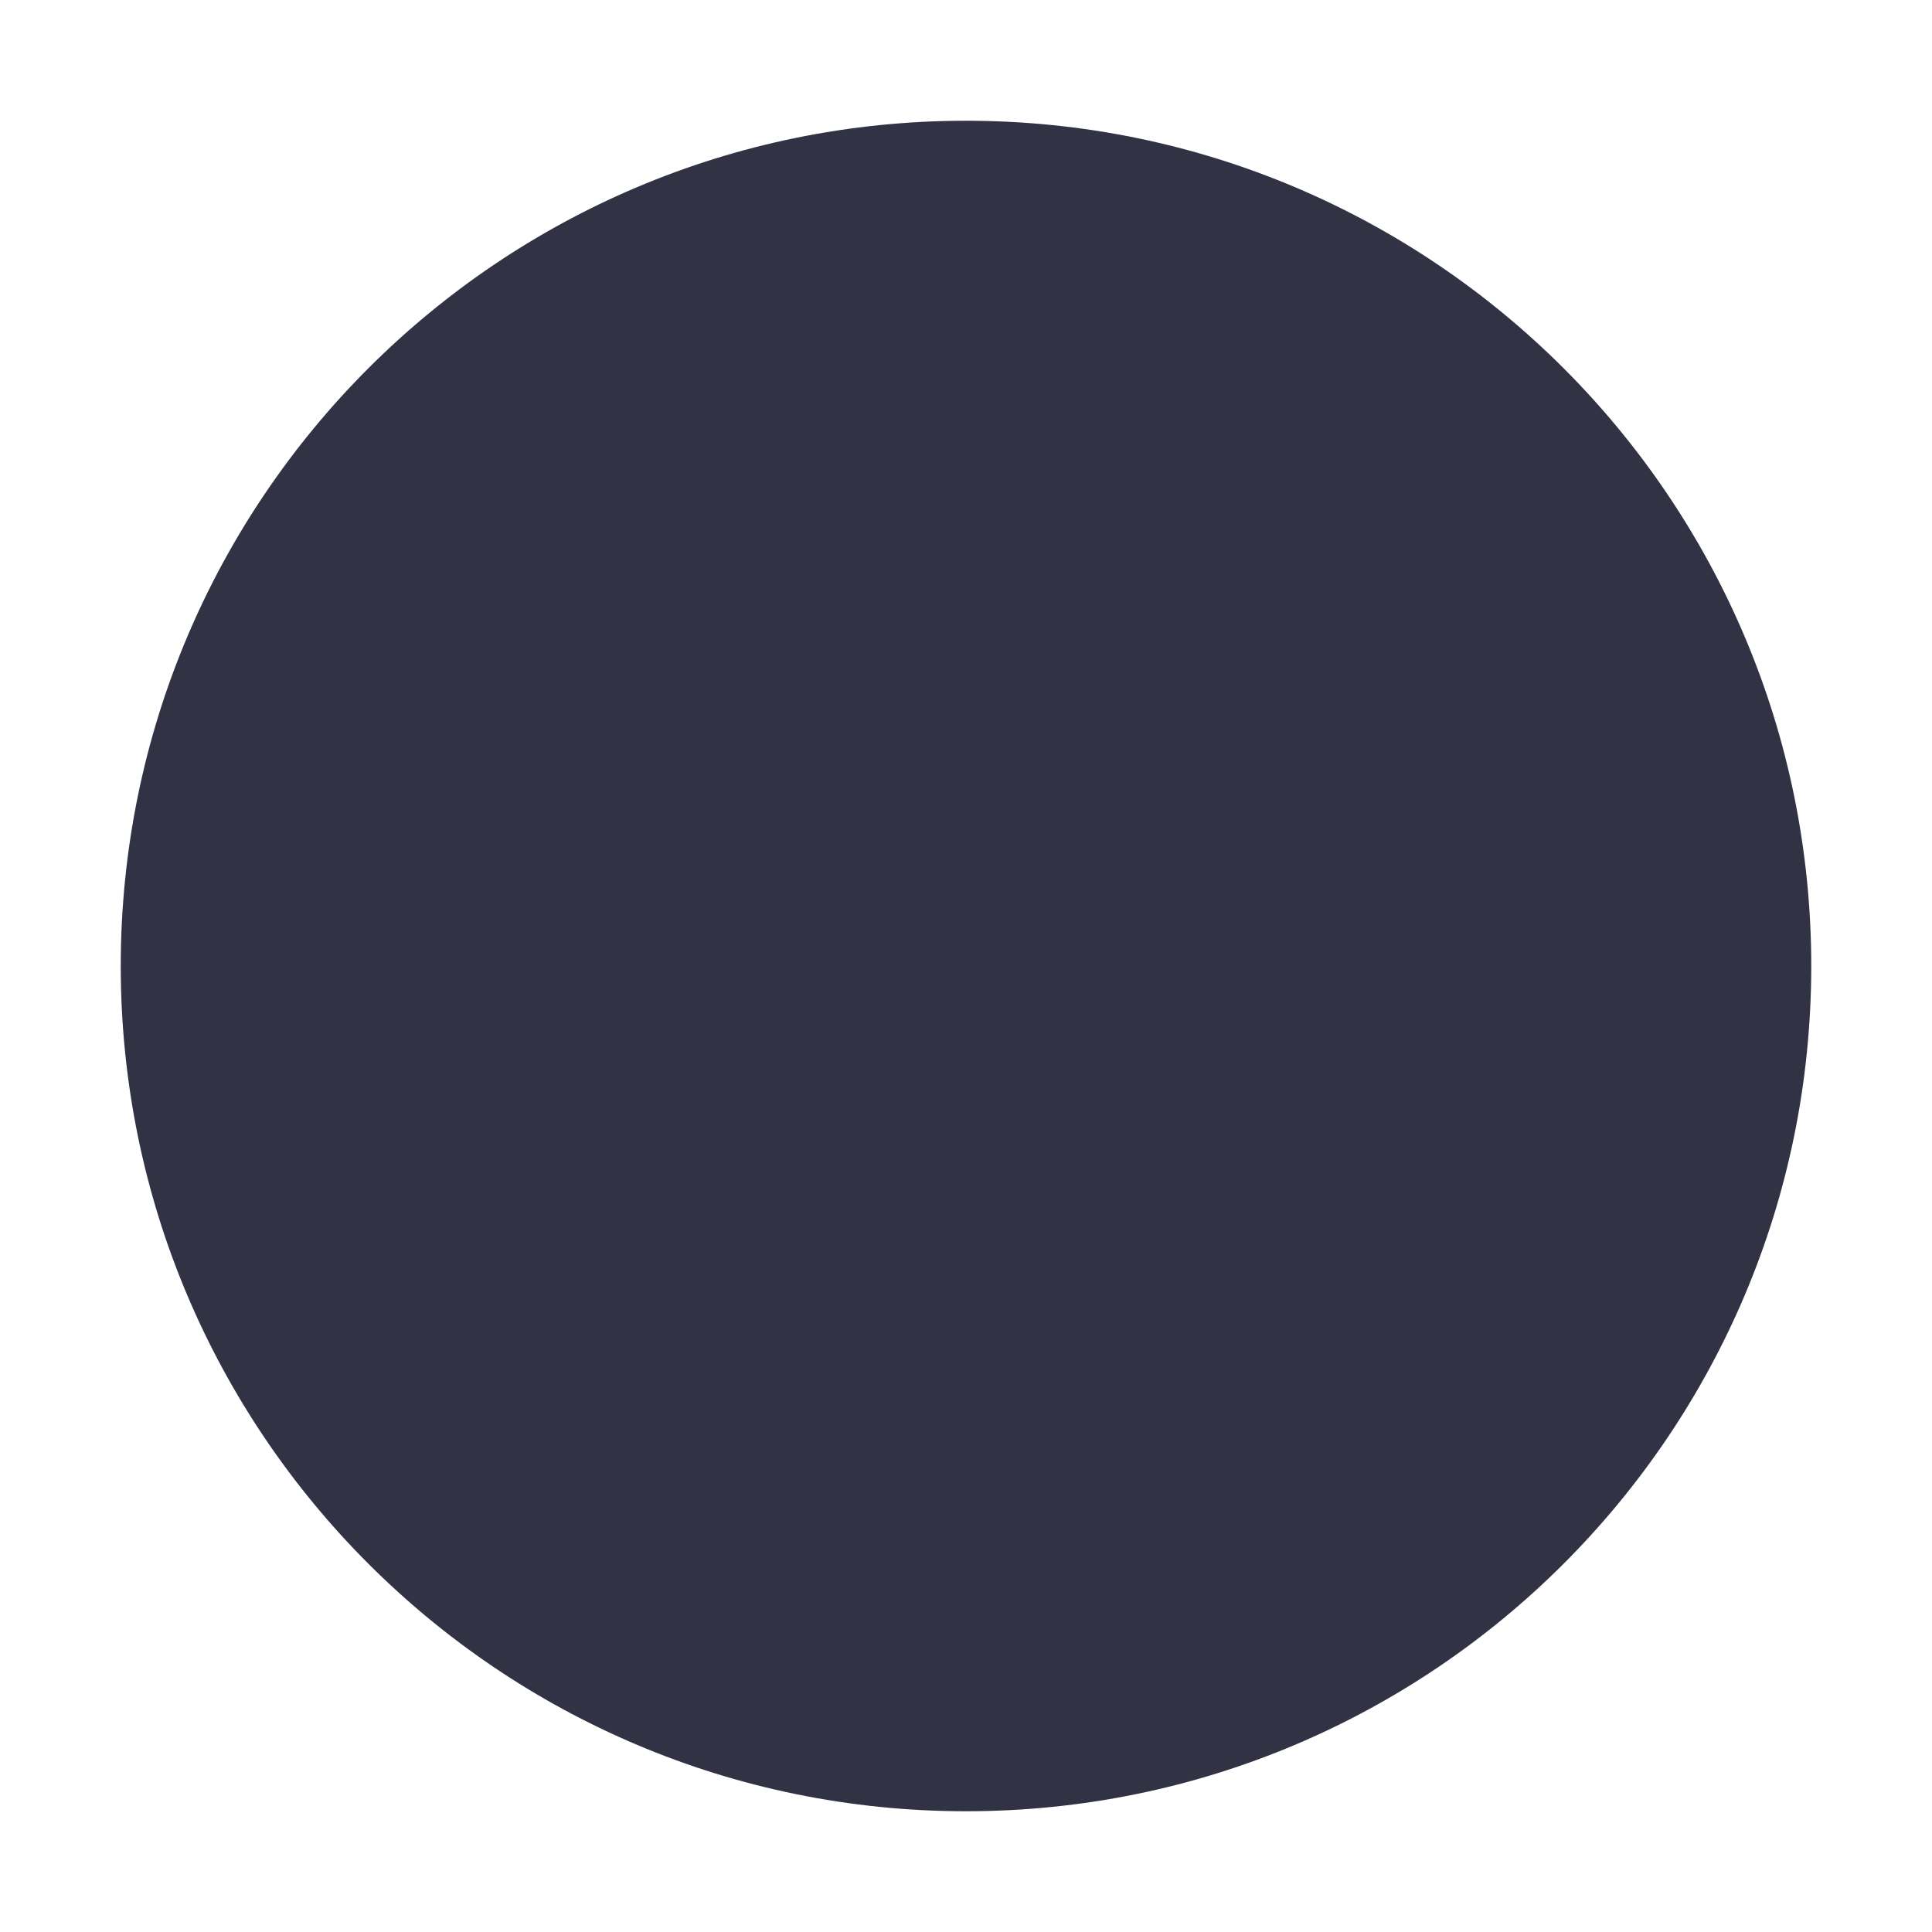
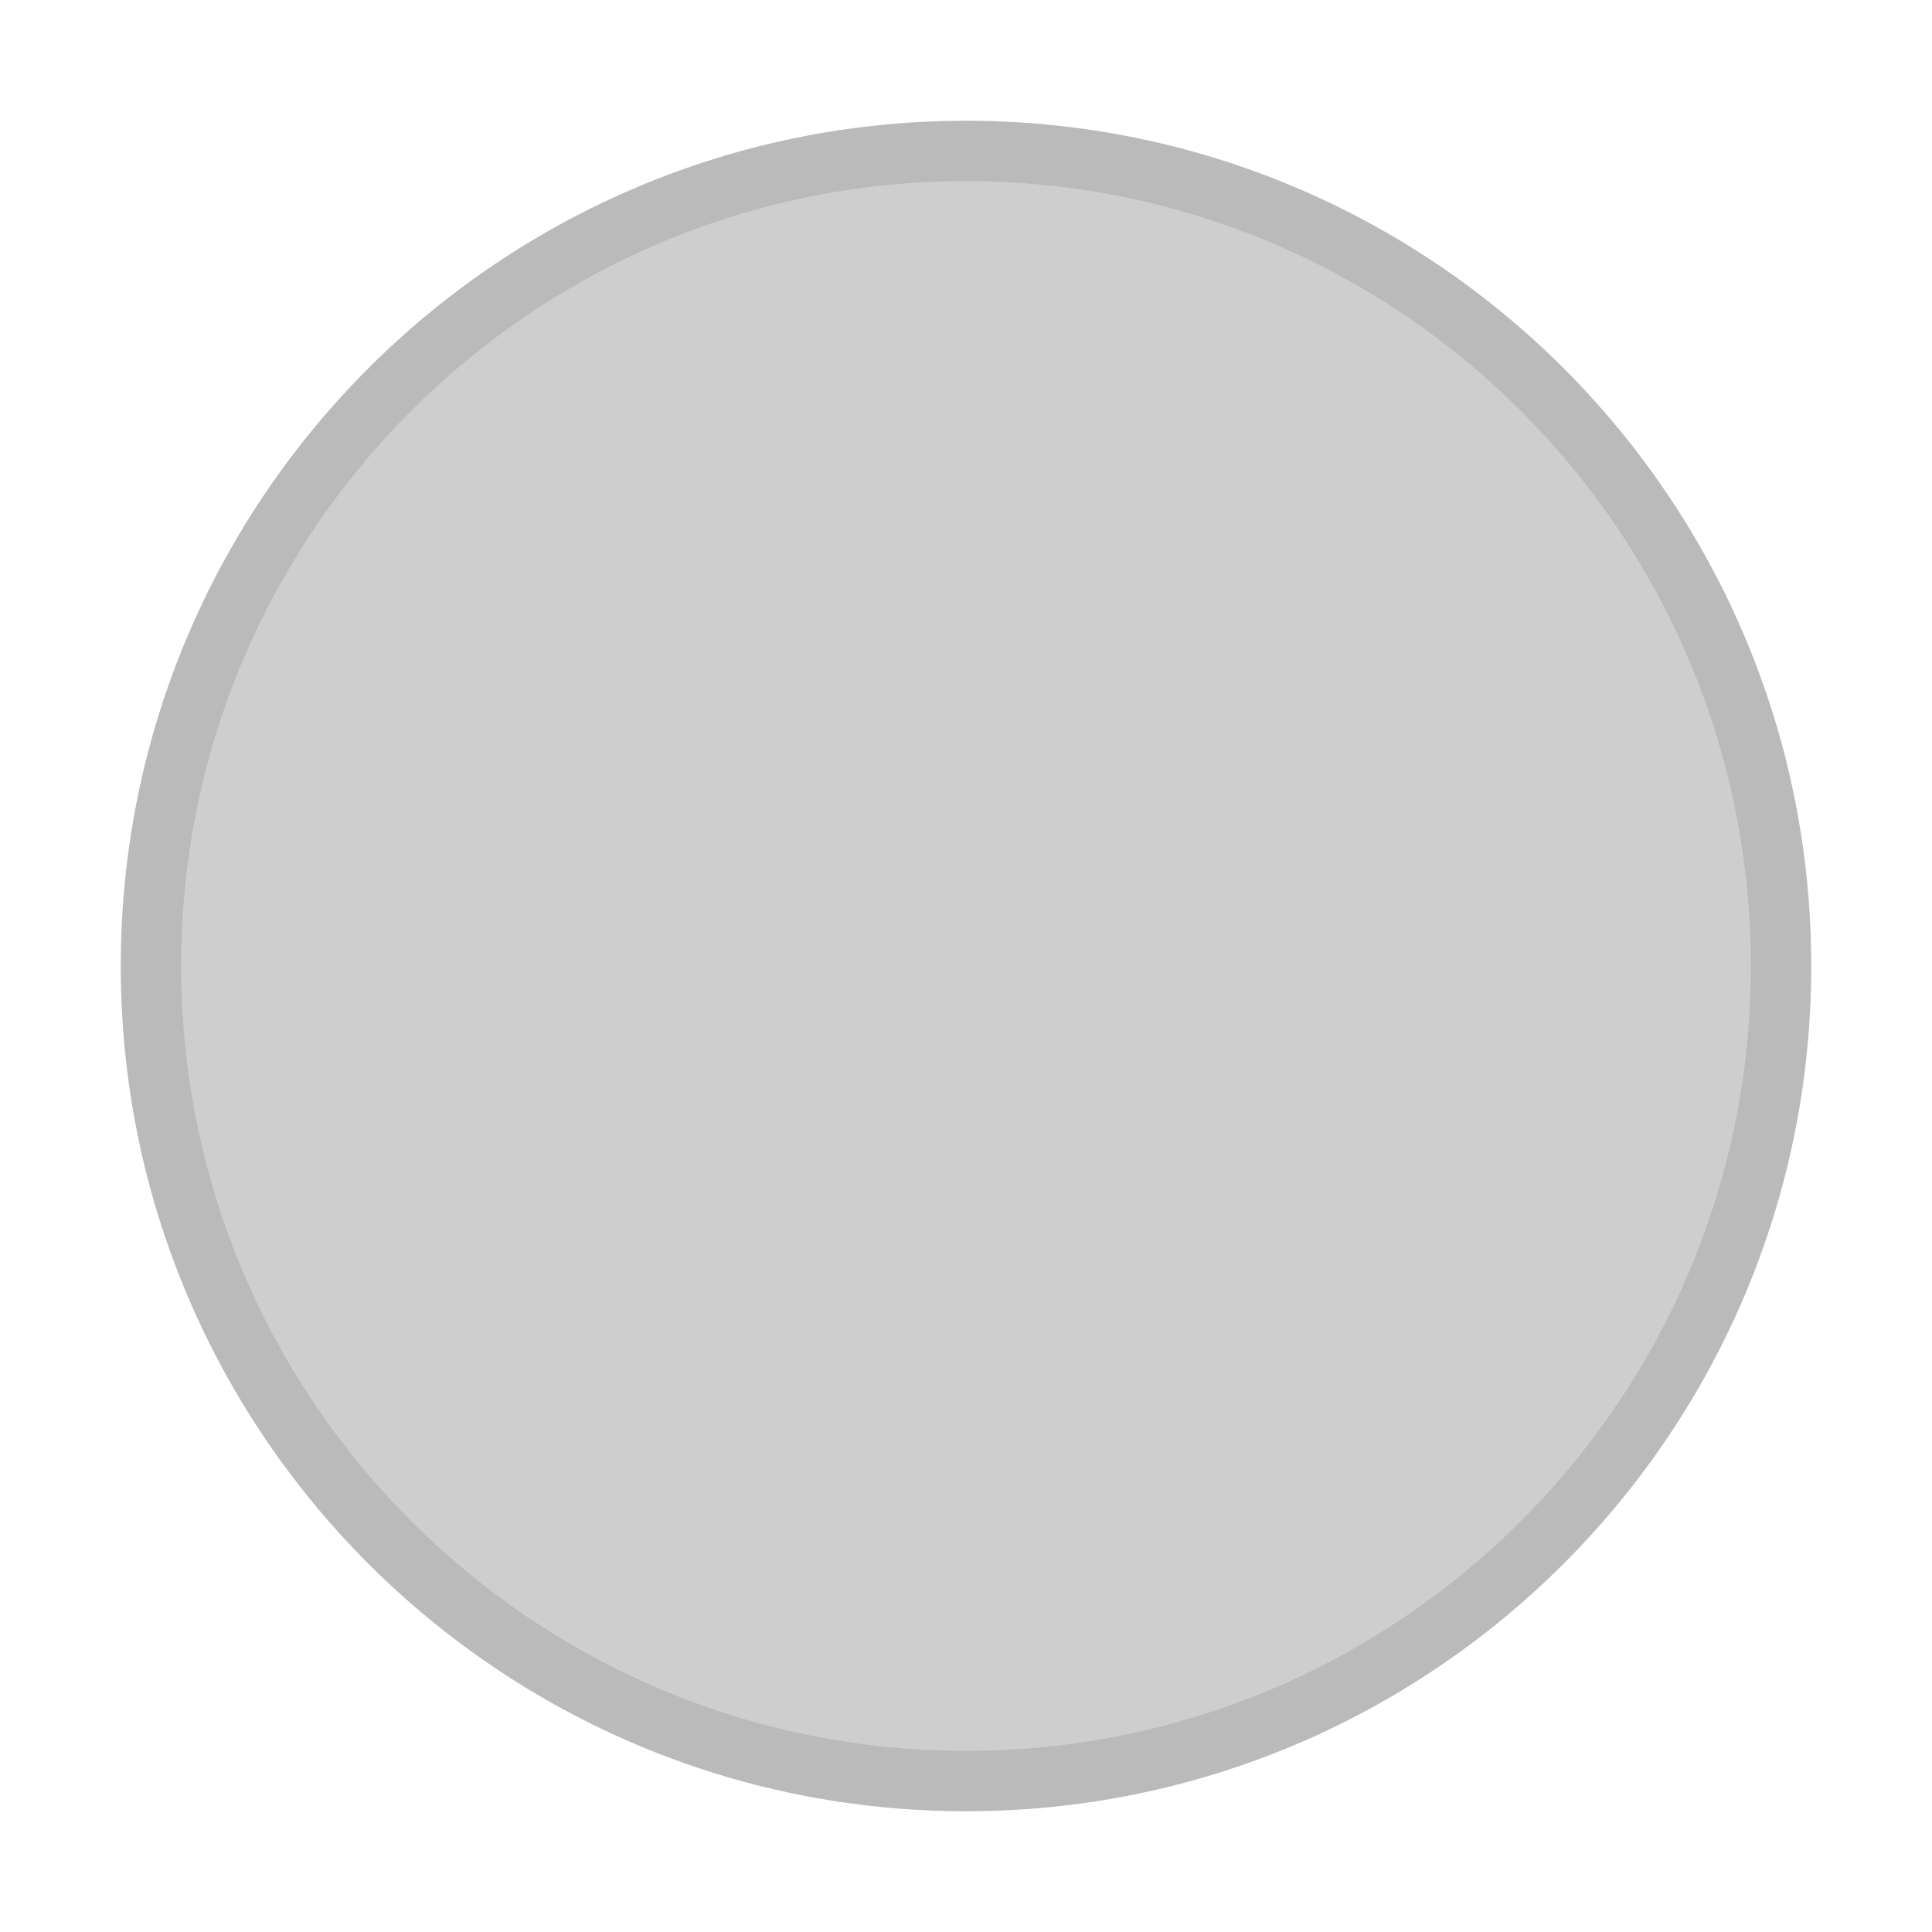
<svg xmlns="http://www.w3.org/2000/svg" width="16" height="16" version="1.1">
  <g id="titlebutton-minimize-backdrop" transform="translate(-253 268.64)">
    <rect x="253" y="-268.64" width="16" height="16" ry="1.6931e-5" opacity="0" stroke-width=".474" style="paint-order:markers stroke fill" />
    <g transform="translate(254,-267.64)" enable-background="new">
      <g transform="translate(-5,-1033.4)" fill-rule="evenodd">
-         <path d="m12 1047.4c3.866 0 7-3.134 7-7s-3.134-7-7-7c-3.866 0-7 3.134-7 7s3.134 7 7 7" fill="#313244" />
+         <path d="m12 1047.4c3.866 0 7-3.134 7-7s-3.134-7-7-7c-3.866 0-7 3.134-7 7s3.134 7 7 7" fill="#bababa" />
+         <path d="m12 1046.9c3.59 0 6.5-2.91 6.5-6.5 0-3.59-2.91-6.5-6.5-6.5-3.59 0-6.5 2.91-6.5 6.5 0 3.59 2.91 6.5 6.5 6.5" fill="#cecece" />
      </g>
    </g>
  </g>
</svg>
